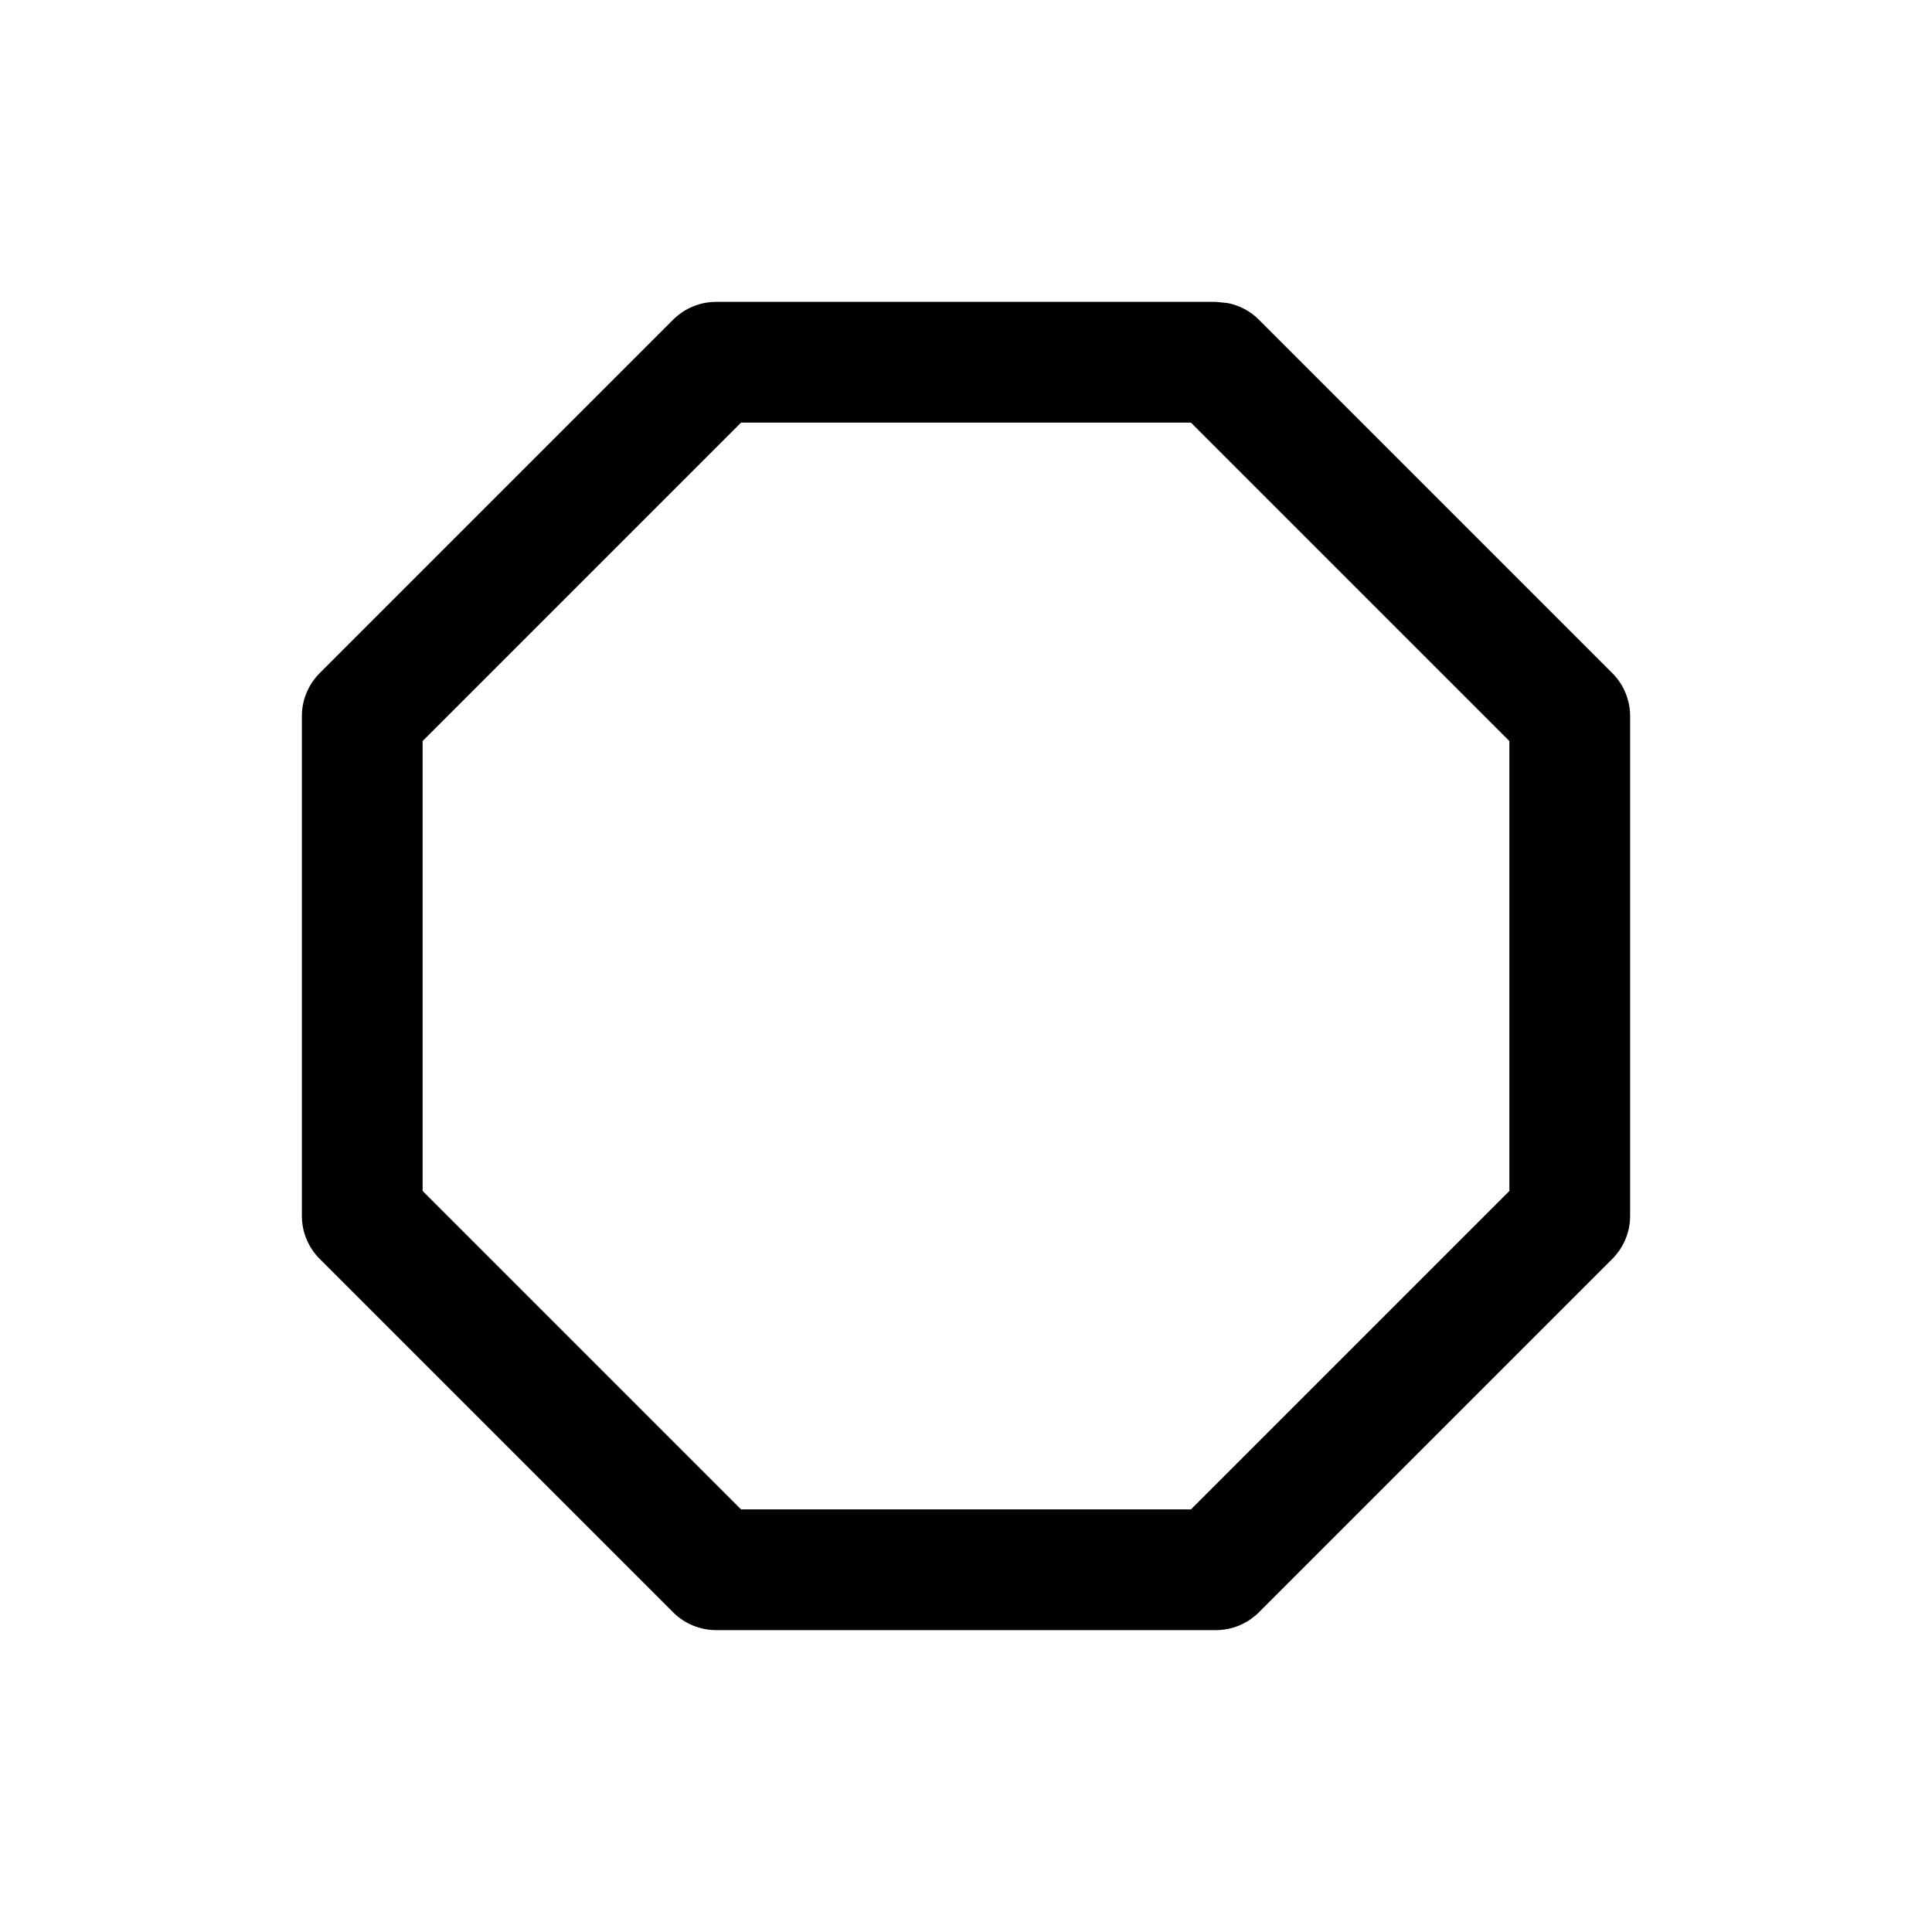
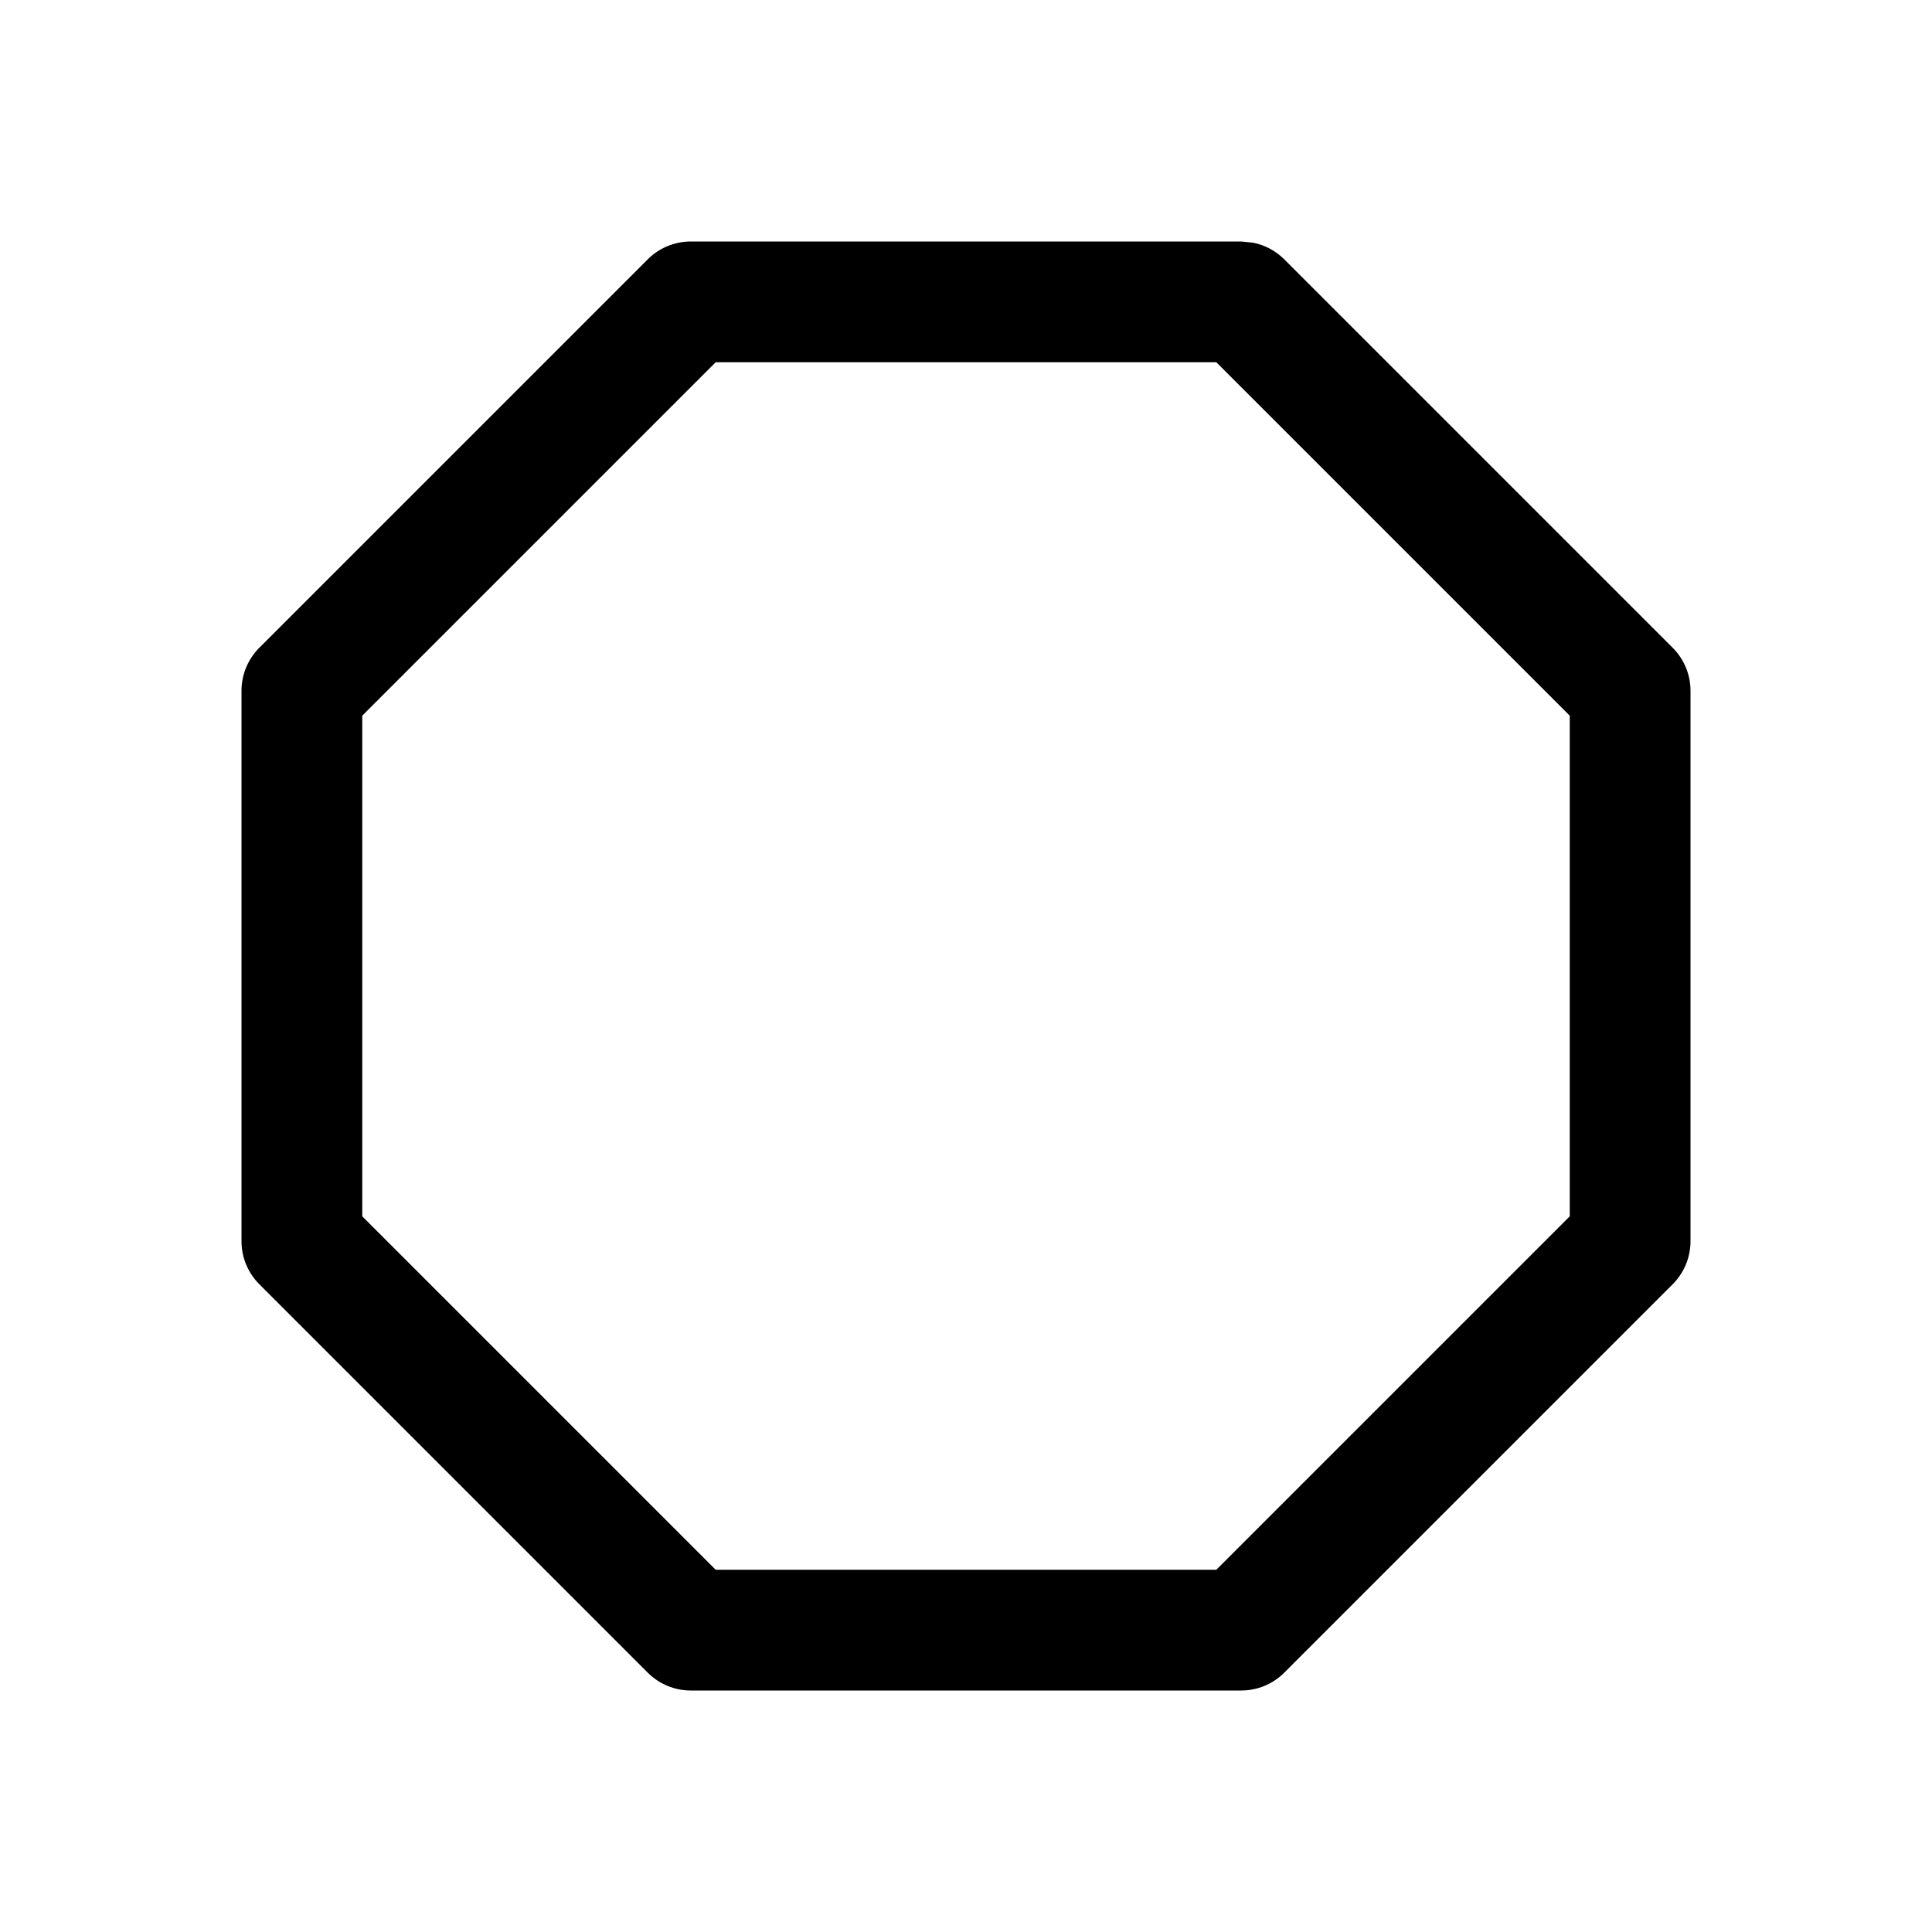
<svg xmlns="http://www.w3.org/2000/svg" width="16" height="16" viewBox="0 0 16 16" fill="none">
-   <path fill-rule="evenodd" clip-rule="evenodd" d="M10.168 2.51C10.264 2.529 10.354 2.576 10.424 2.646L13.354 5.576C13.447 5.67 13.5 5.797 13.5 5.93V10.07C13.5 10.203 13.447 10.33 13.354 10.424L10.424 13.354C10.33 13.447 10.203 13.5 10.07 13.5H5.93C5.797 13.5 5.67 13.447 5.576 13.354L2.646 10.424C2.553 10.33 2.5 10.203 2.5 10.07V5.93C2.5 5.797 2.553 5.67 2.646 5.576L5.576 2.646C5.67 2.553 5.797 2.5 5.93 2.5H10.07L10.168 2.51ZM3.5 6.137V9.863L6.137 12.5H9.863L12.5 9.863V6.137L9.863 3.5H6.137L3.5 6.137Z" fill="currentColor" />
+   <path d="M10.28 2L10.378 2.01C10.474 2.029 10.563 2.076 10.634 2.146L13.854 5.366C13.947 5.46 14 5.587 14 5.72V10.28C14 10.413 13.947 10.54 13.854 10.634L10.634 13.854C10.54 13.947 10.413 14 10.28 14H5.72C5.587 14 5.46 13.947 5.366 13.854L2.146 10.634C2.053 10.54 2 10.413 2 10.28V5.72C2 5.587 2.053 5.46 2.146 5.366L5.366 2.146C5.46 2.053 5.587 2 5.72 2H10.28ZM3 5.927V10.073L5.927 13H10.073L13 10.073V5.927L10.073 3H5.927L3 5.927Z" fill="black" />
</svg>
